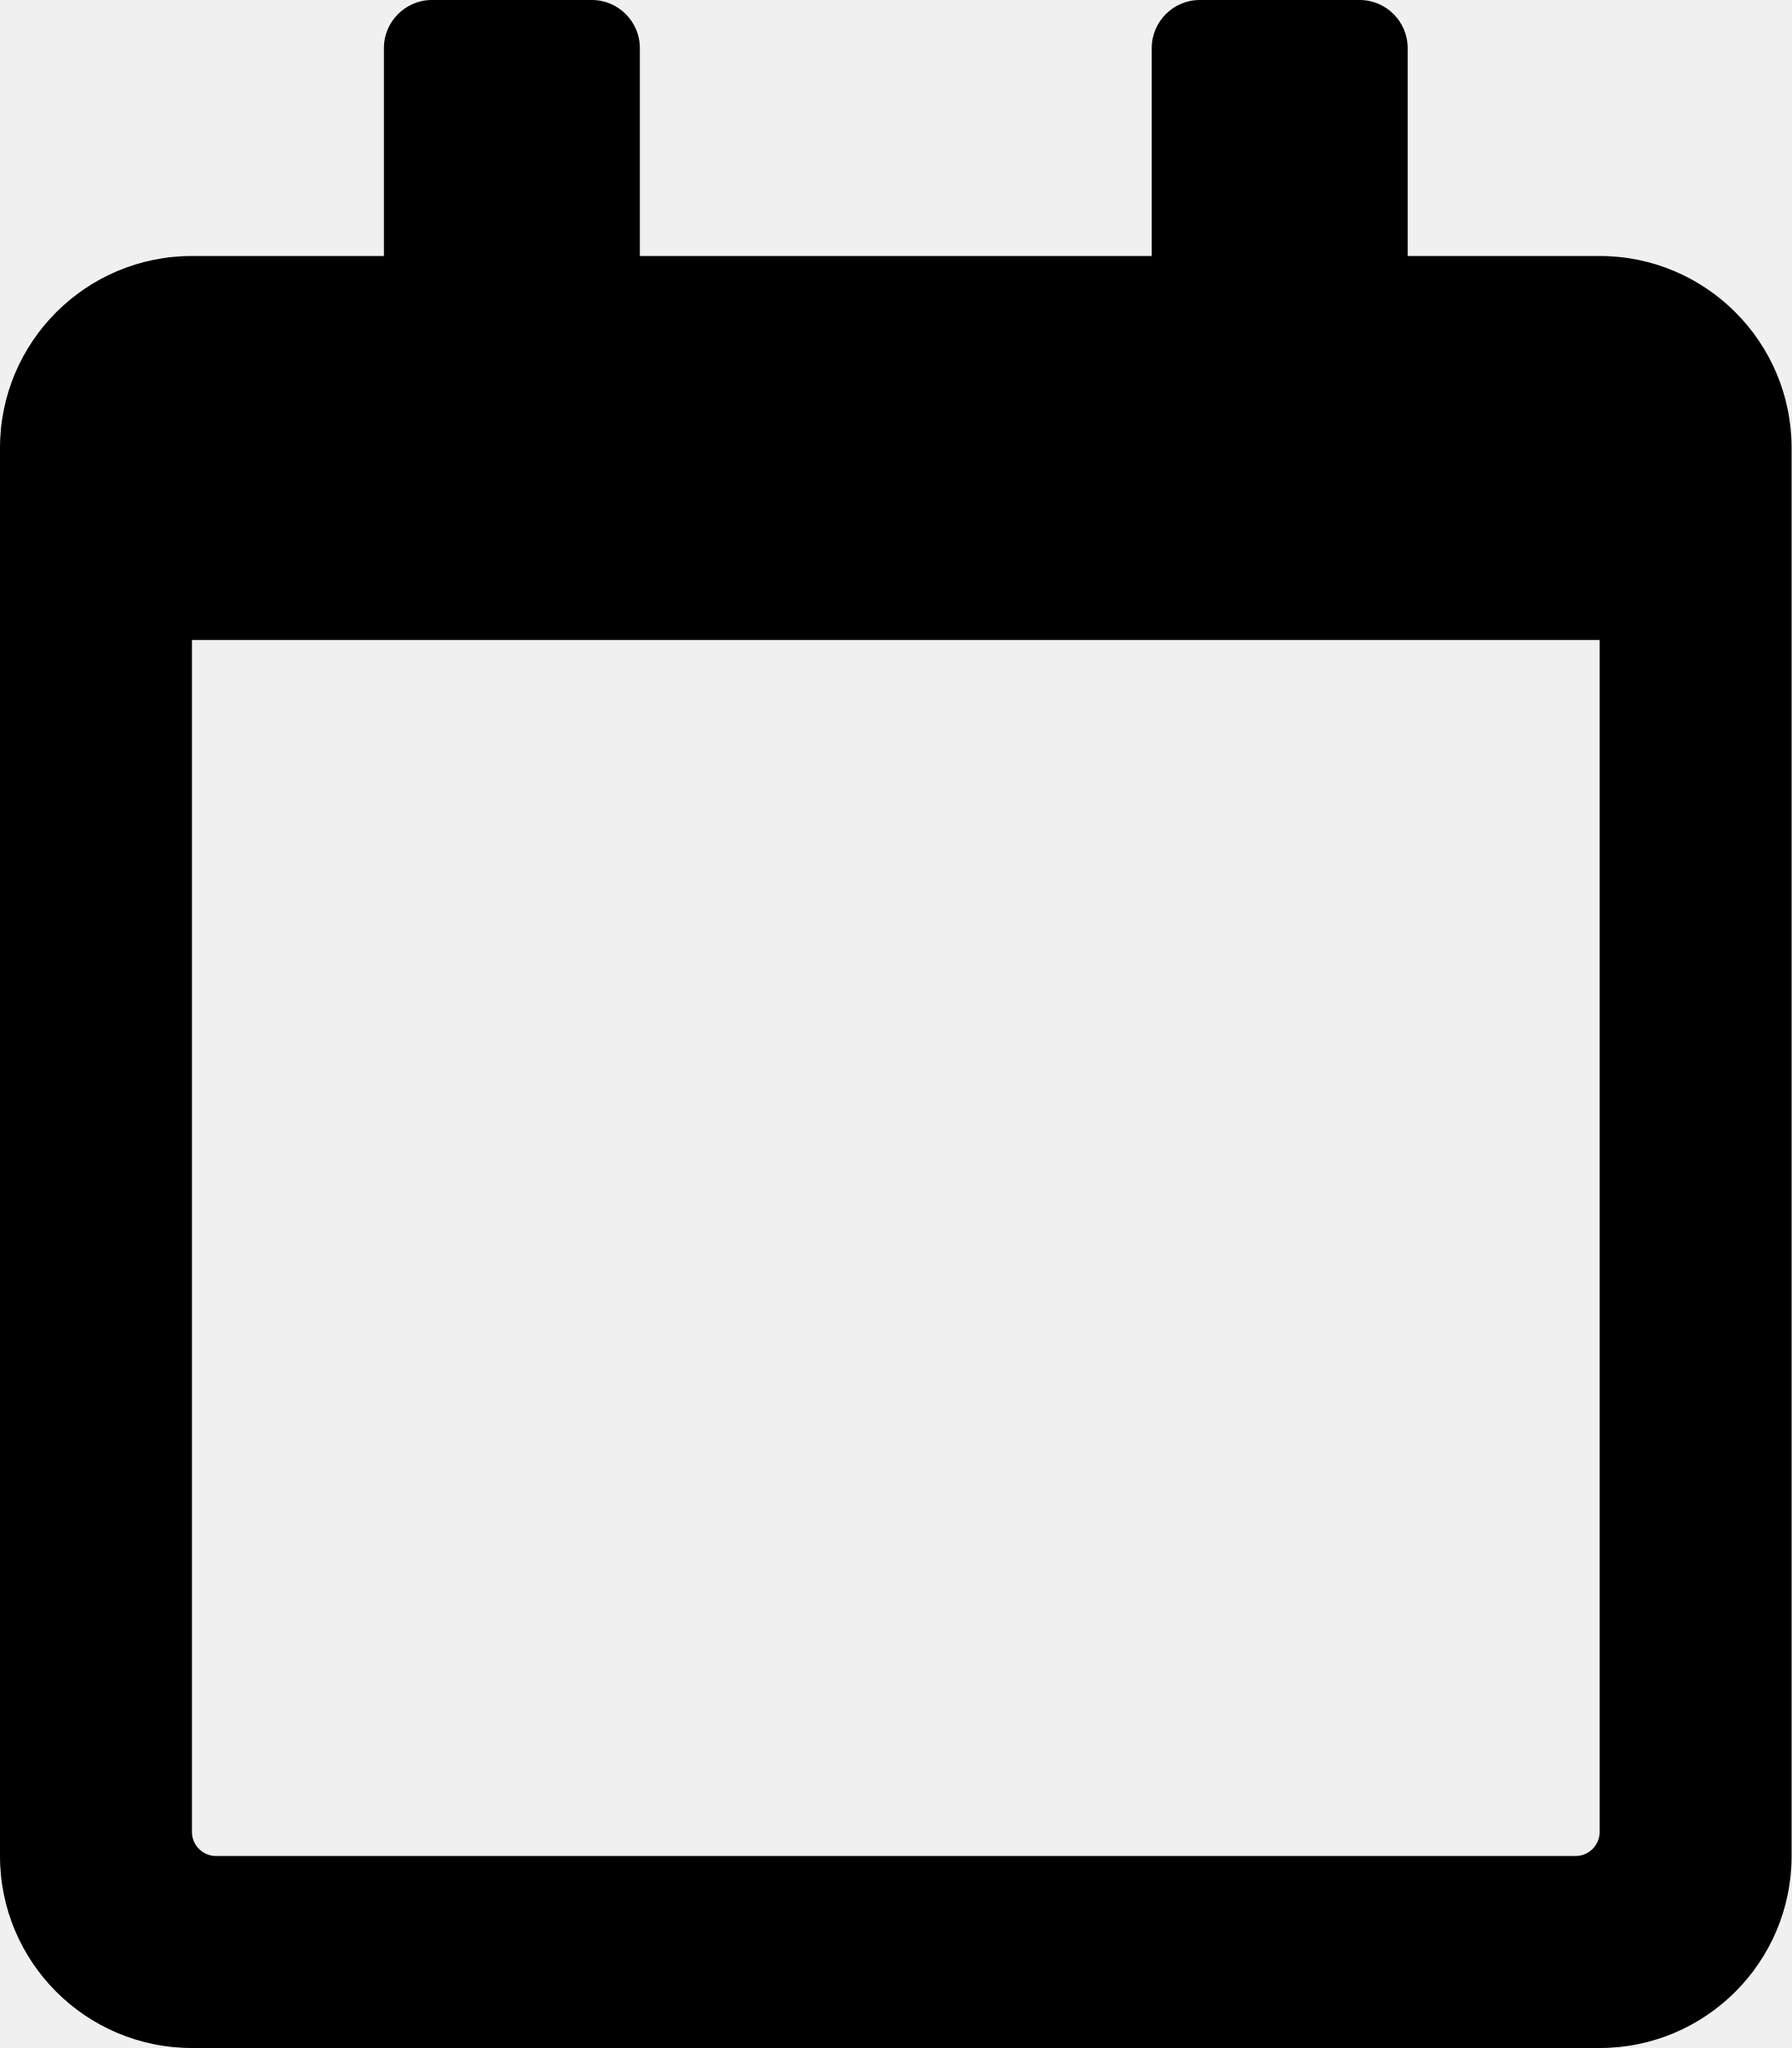
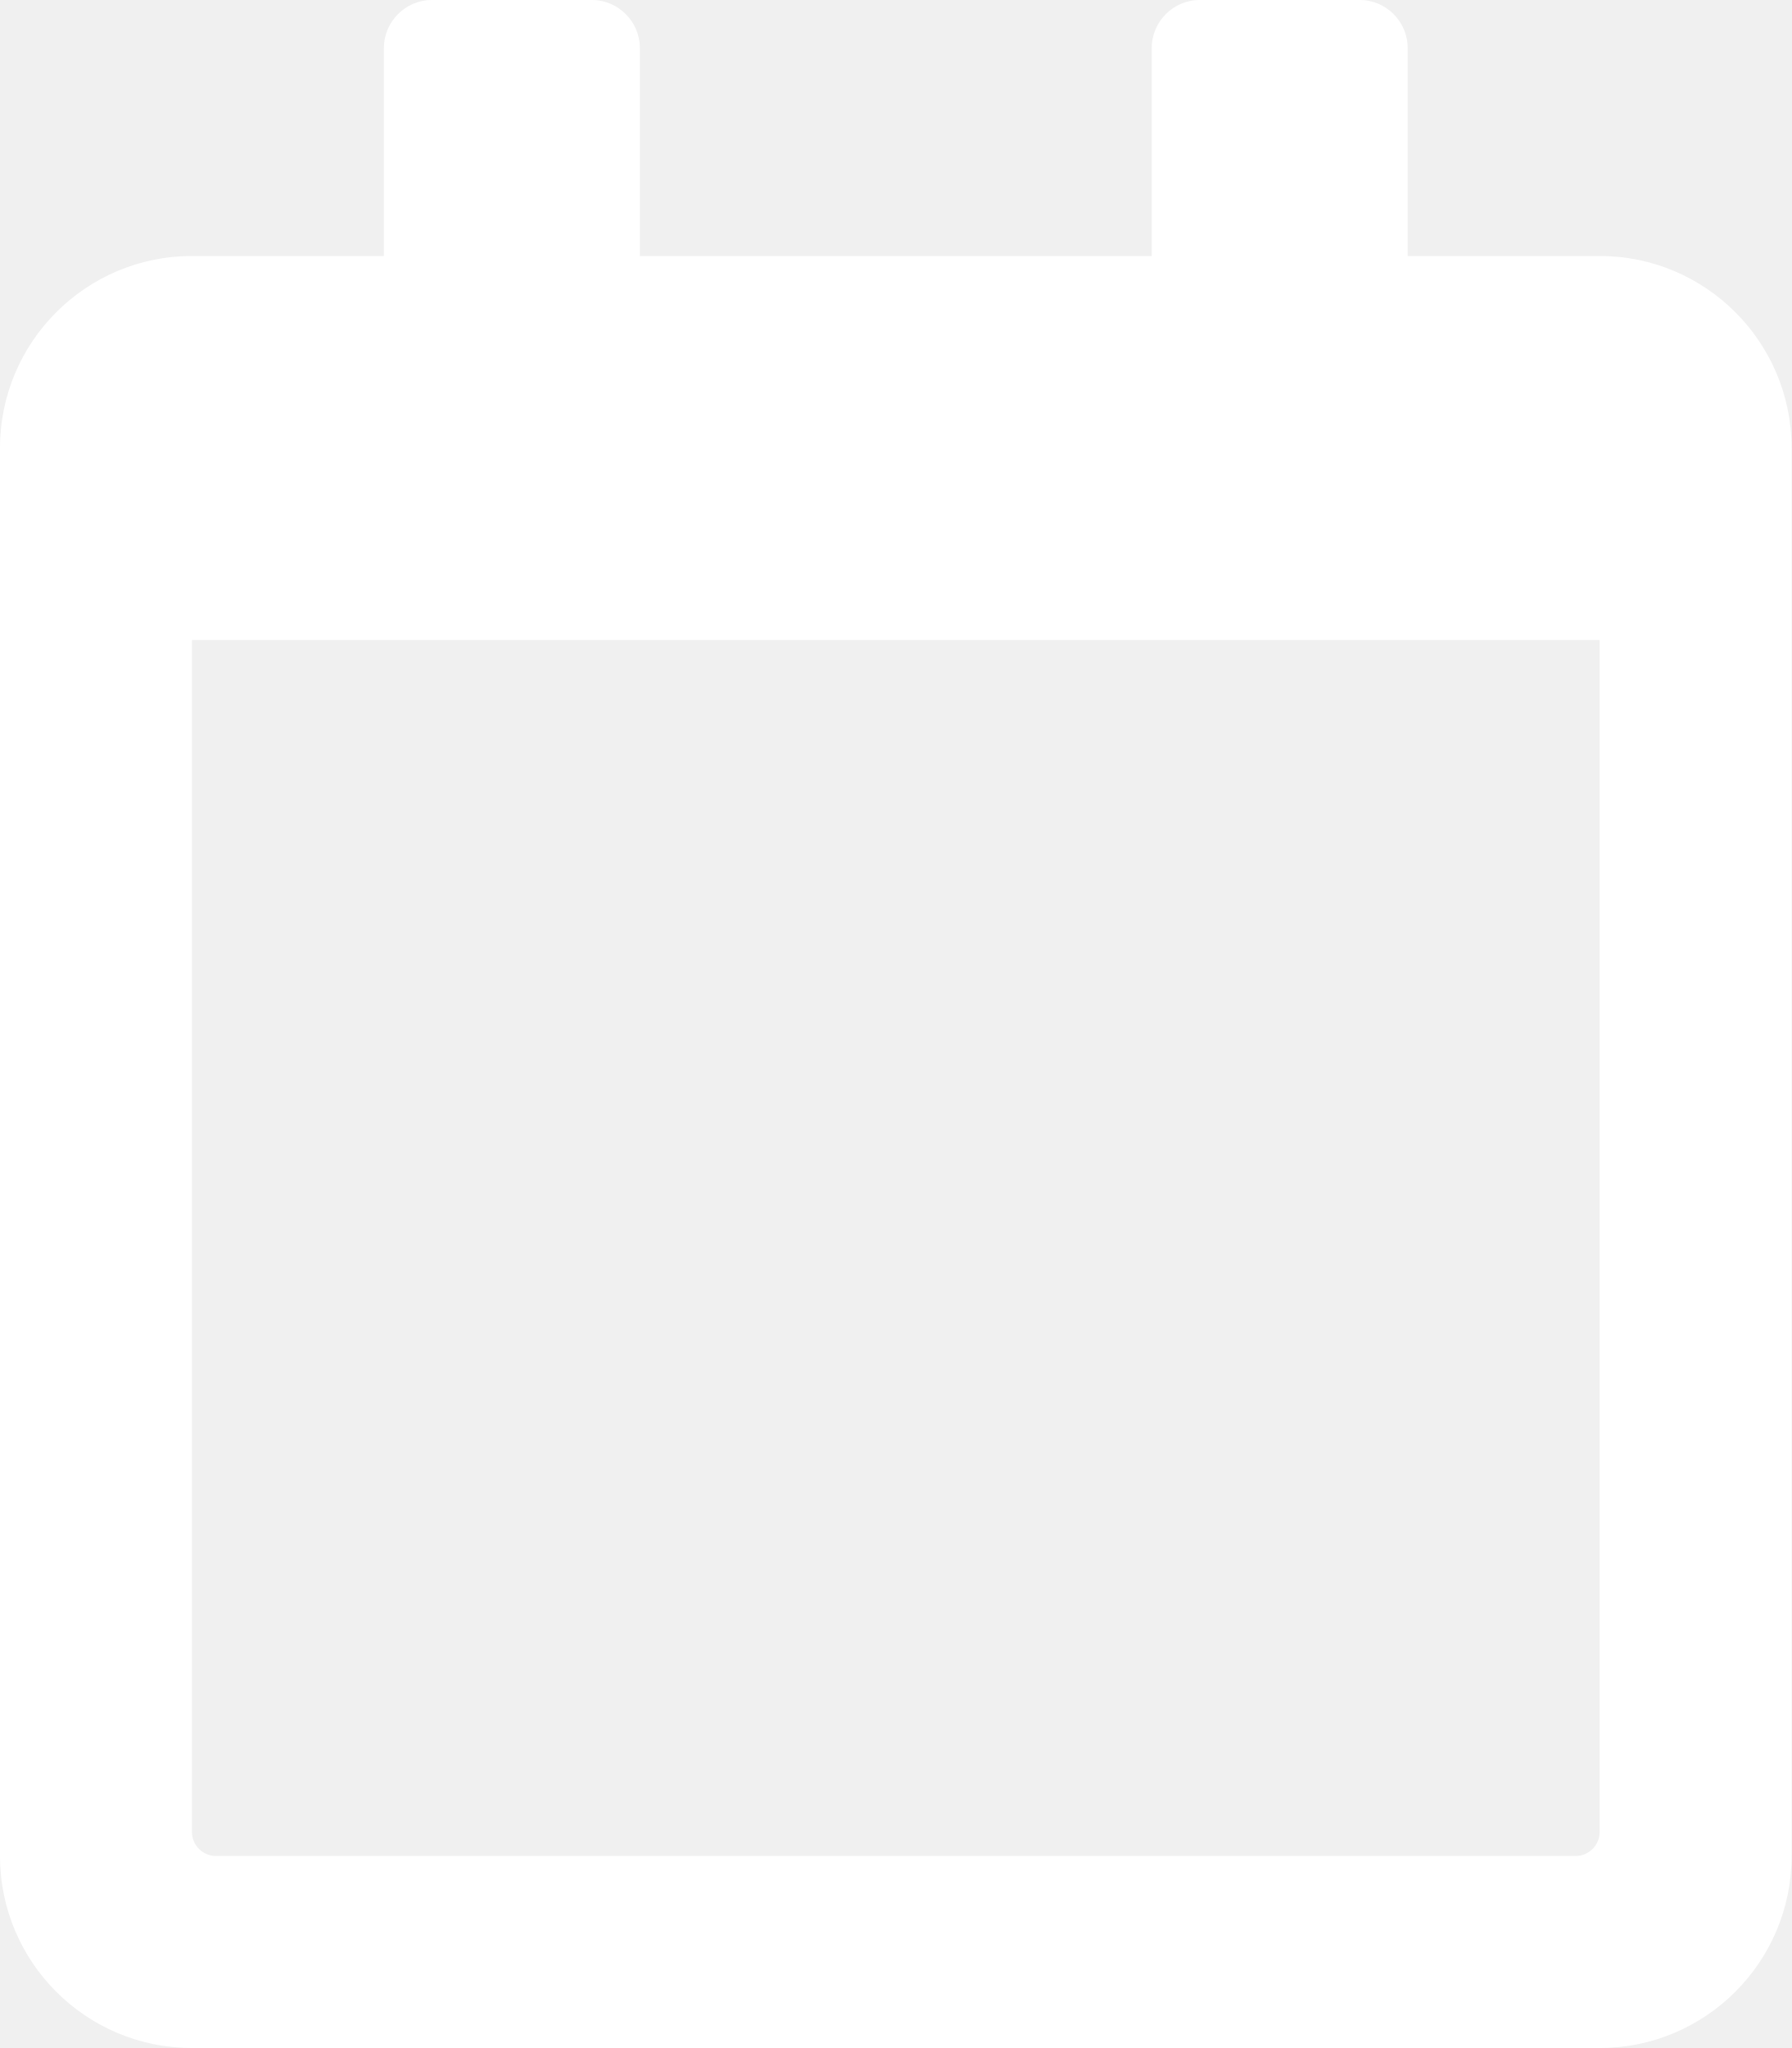
<svg xmlns="http://www.w3.org/2000/svg" aria-hidden="true" focusable="false" data-prefix="far" data-icon="calendar" class="svg-inline--fa fa-calendar fa-w-14" role="img" viewBox="0 0 448 512">
-   <path fill="currentColor" d="M400 64h-48V12c0-6.6-5.4-12-12-12h-40c-6.6 0-12 5.4-12 12v52H160V12c0-6.6-5.4-12-12-12h-40c-6.6 0-12 5.4-12 12v52H48C21.5 64 0 85.5 0 112v352c0 26.5 21.5 48 48 48h352c26.5 0 48-21.5 48-48V112c0-26.5-21.5-48-48-48zm-6 400H54c-3.3 0-6-2.7-6-6V160h352v298c0 3.3-2.7 6-6 6z" />
+   <path fill="white" d="M400 64h-48V12c0-6.6-5.4-12-12-12h-40c-6.6 0-12 5.4-12 12v52H160V12c0-6.6-5.4-12-12-12h-40c-6.6 0-12 5.4-12 12v52H48C21.5 64 0 85.5 0 112v352c0 26.5 21.5 48 48 48h352c26.5 0 48-21.5 48-48V112c0-26.5-21.5-48-48-48zm-6 400H54c-3.3 0-6-2.7-6-6V160h352v298c0 3.3-2.7 6-6 6z" />
</svg>
